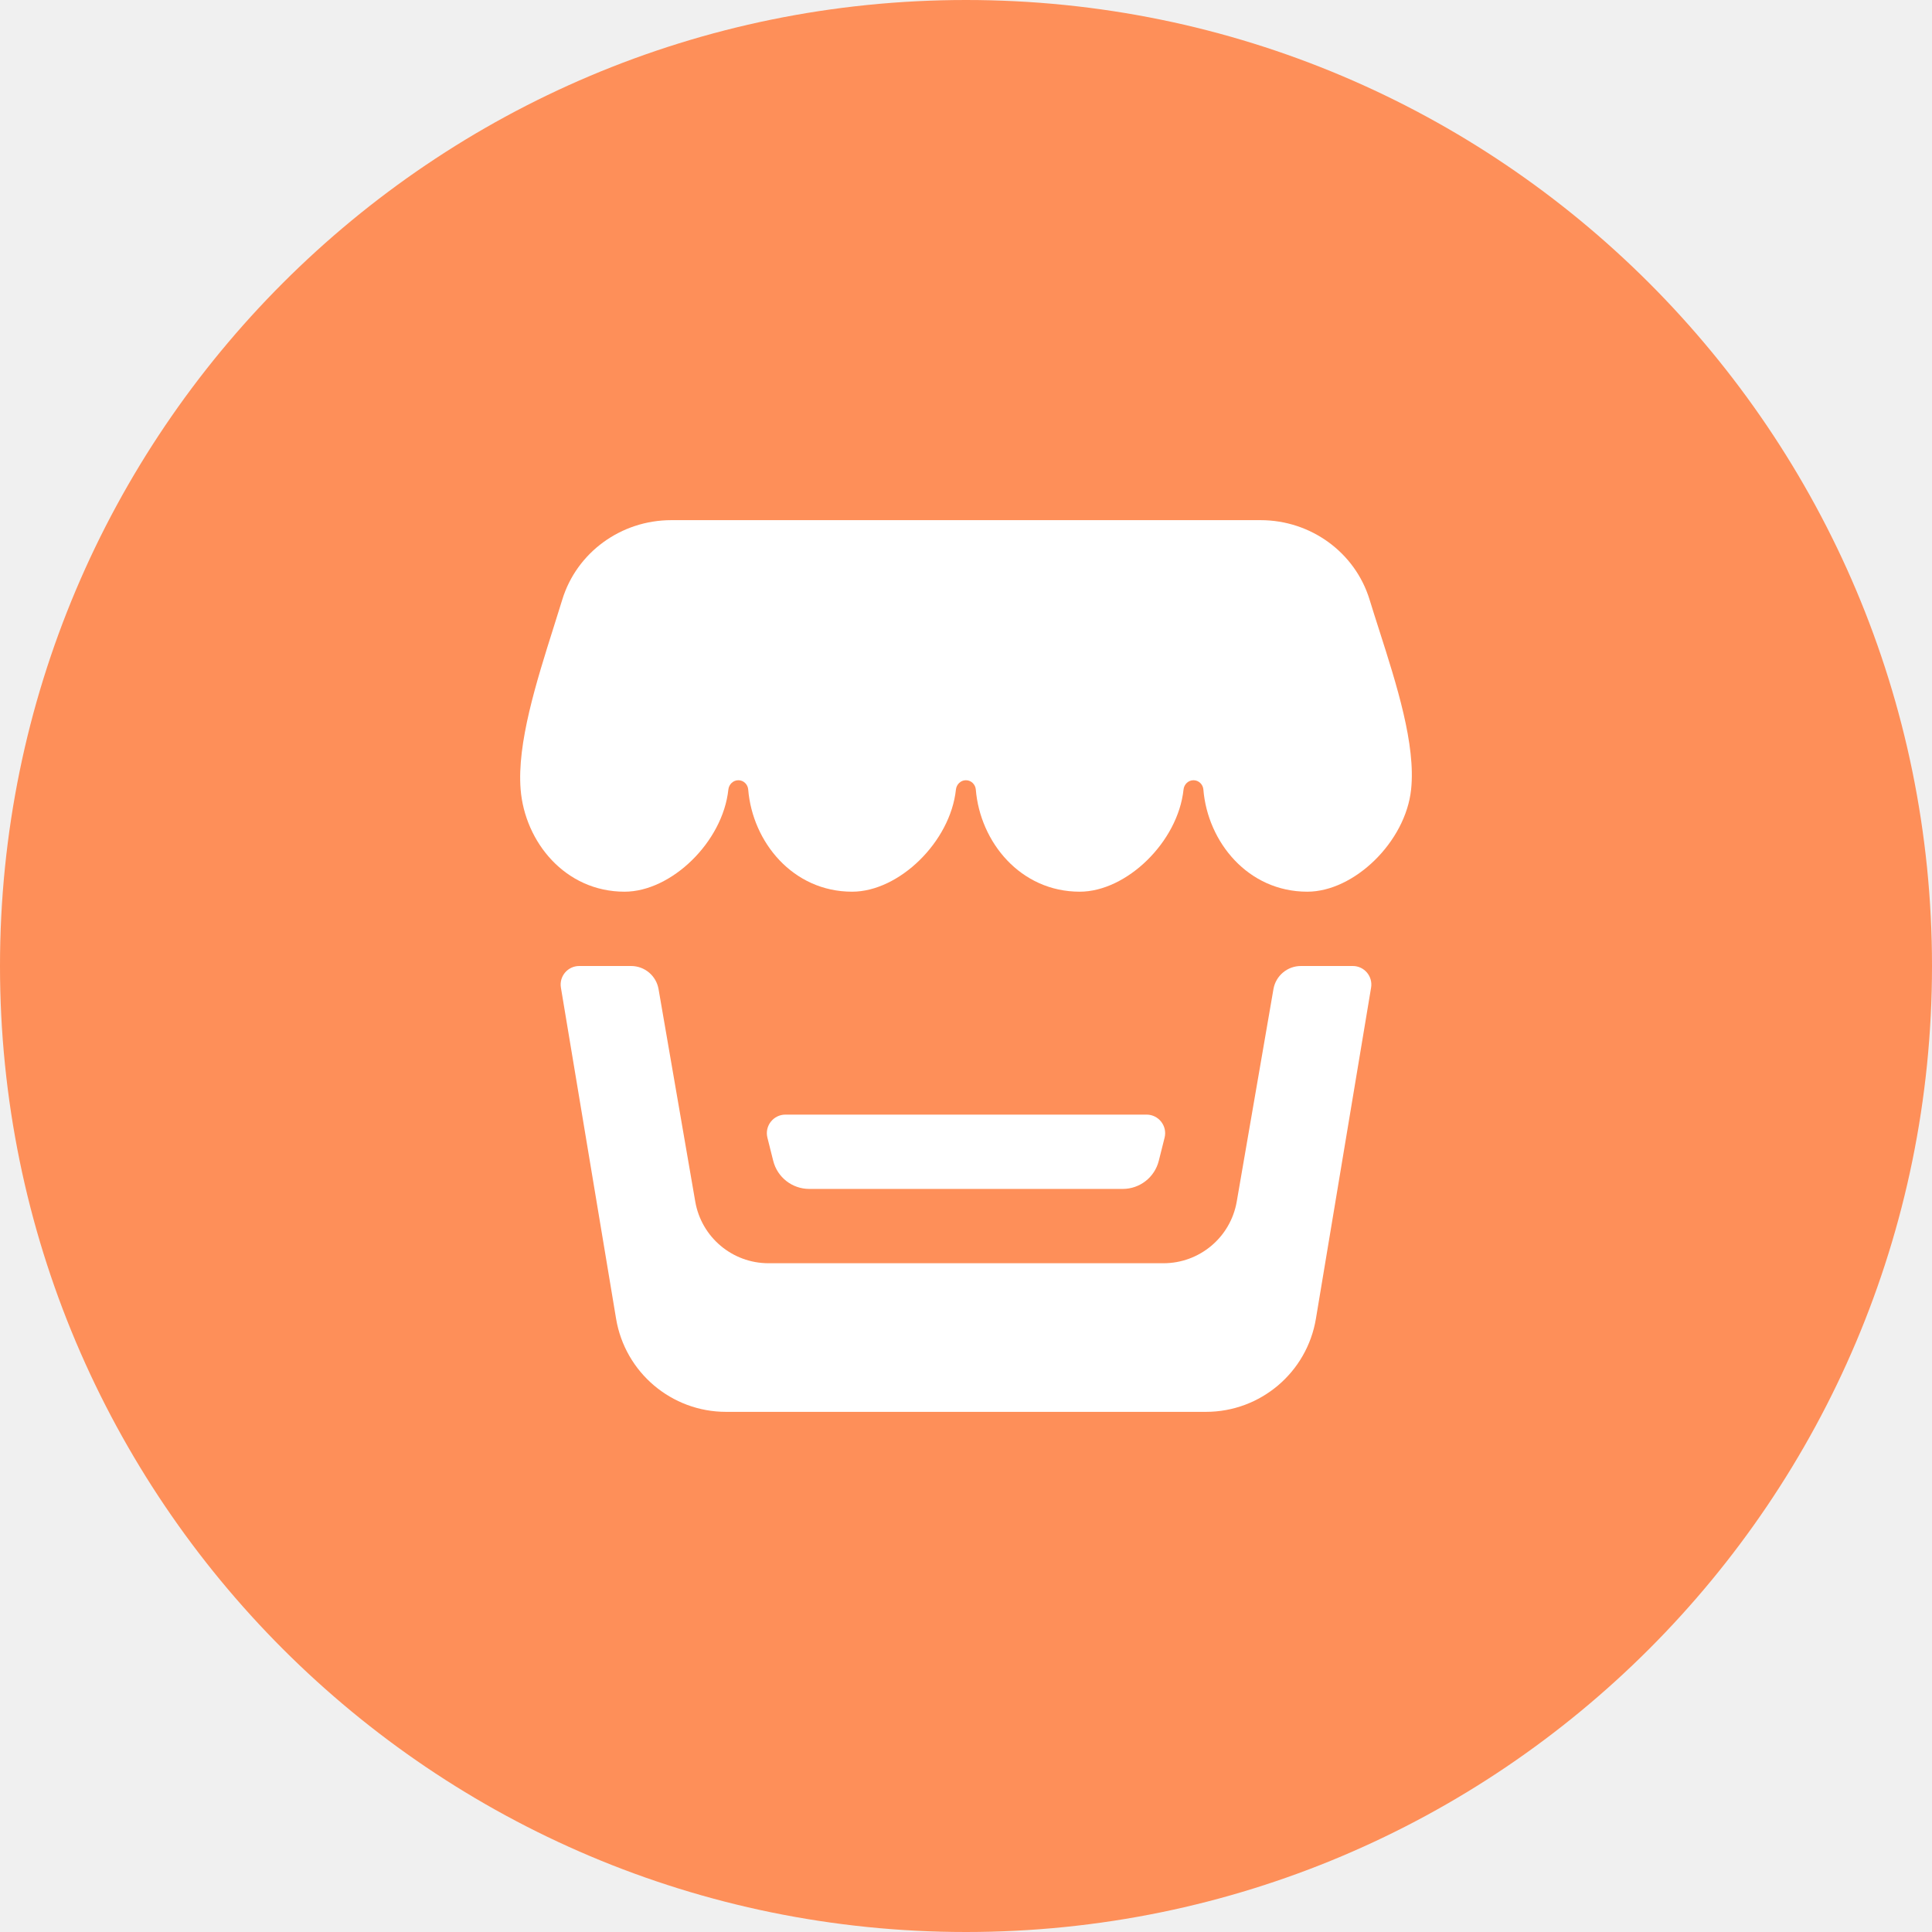
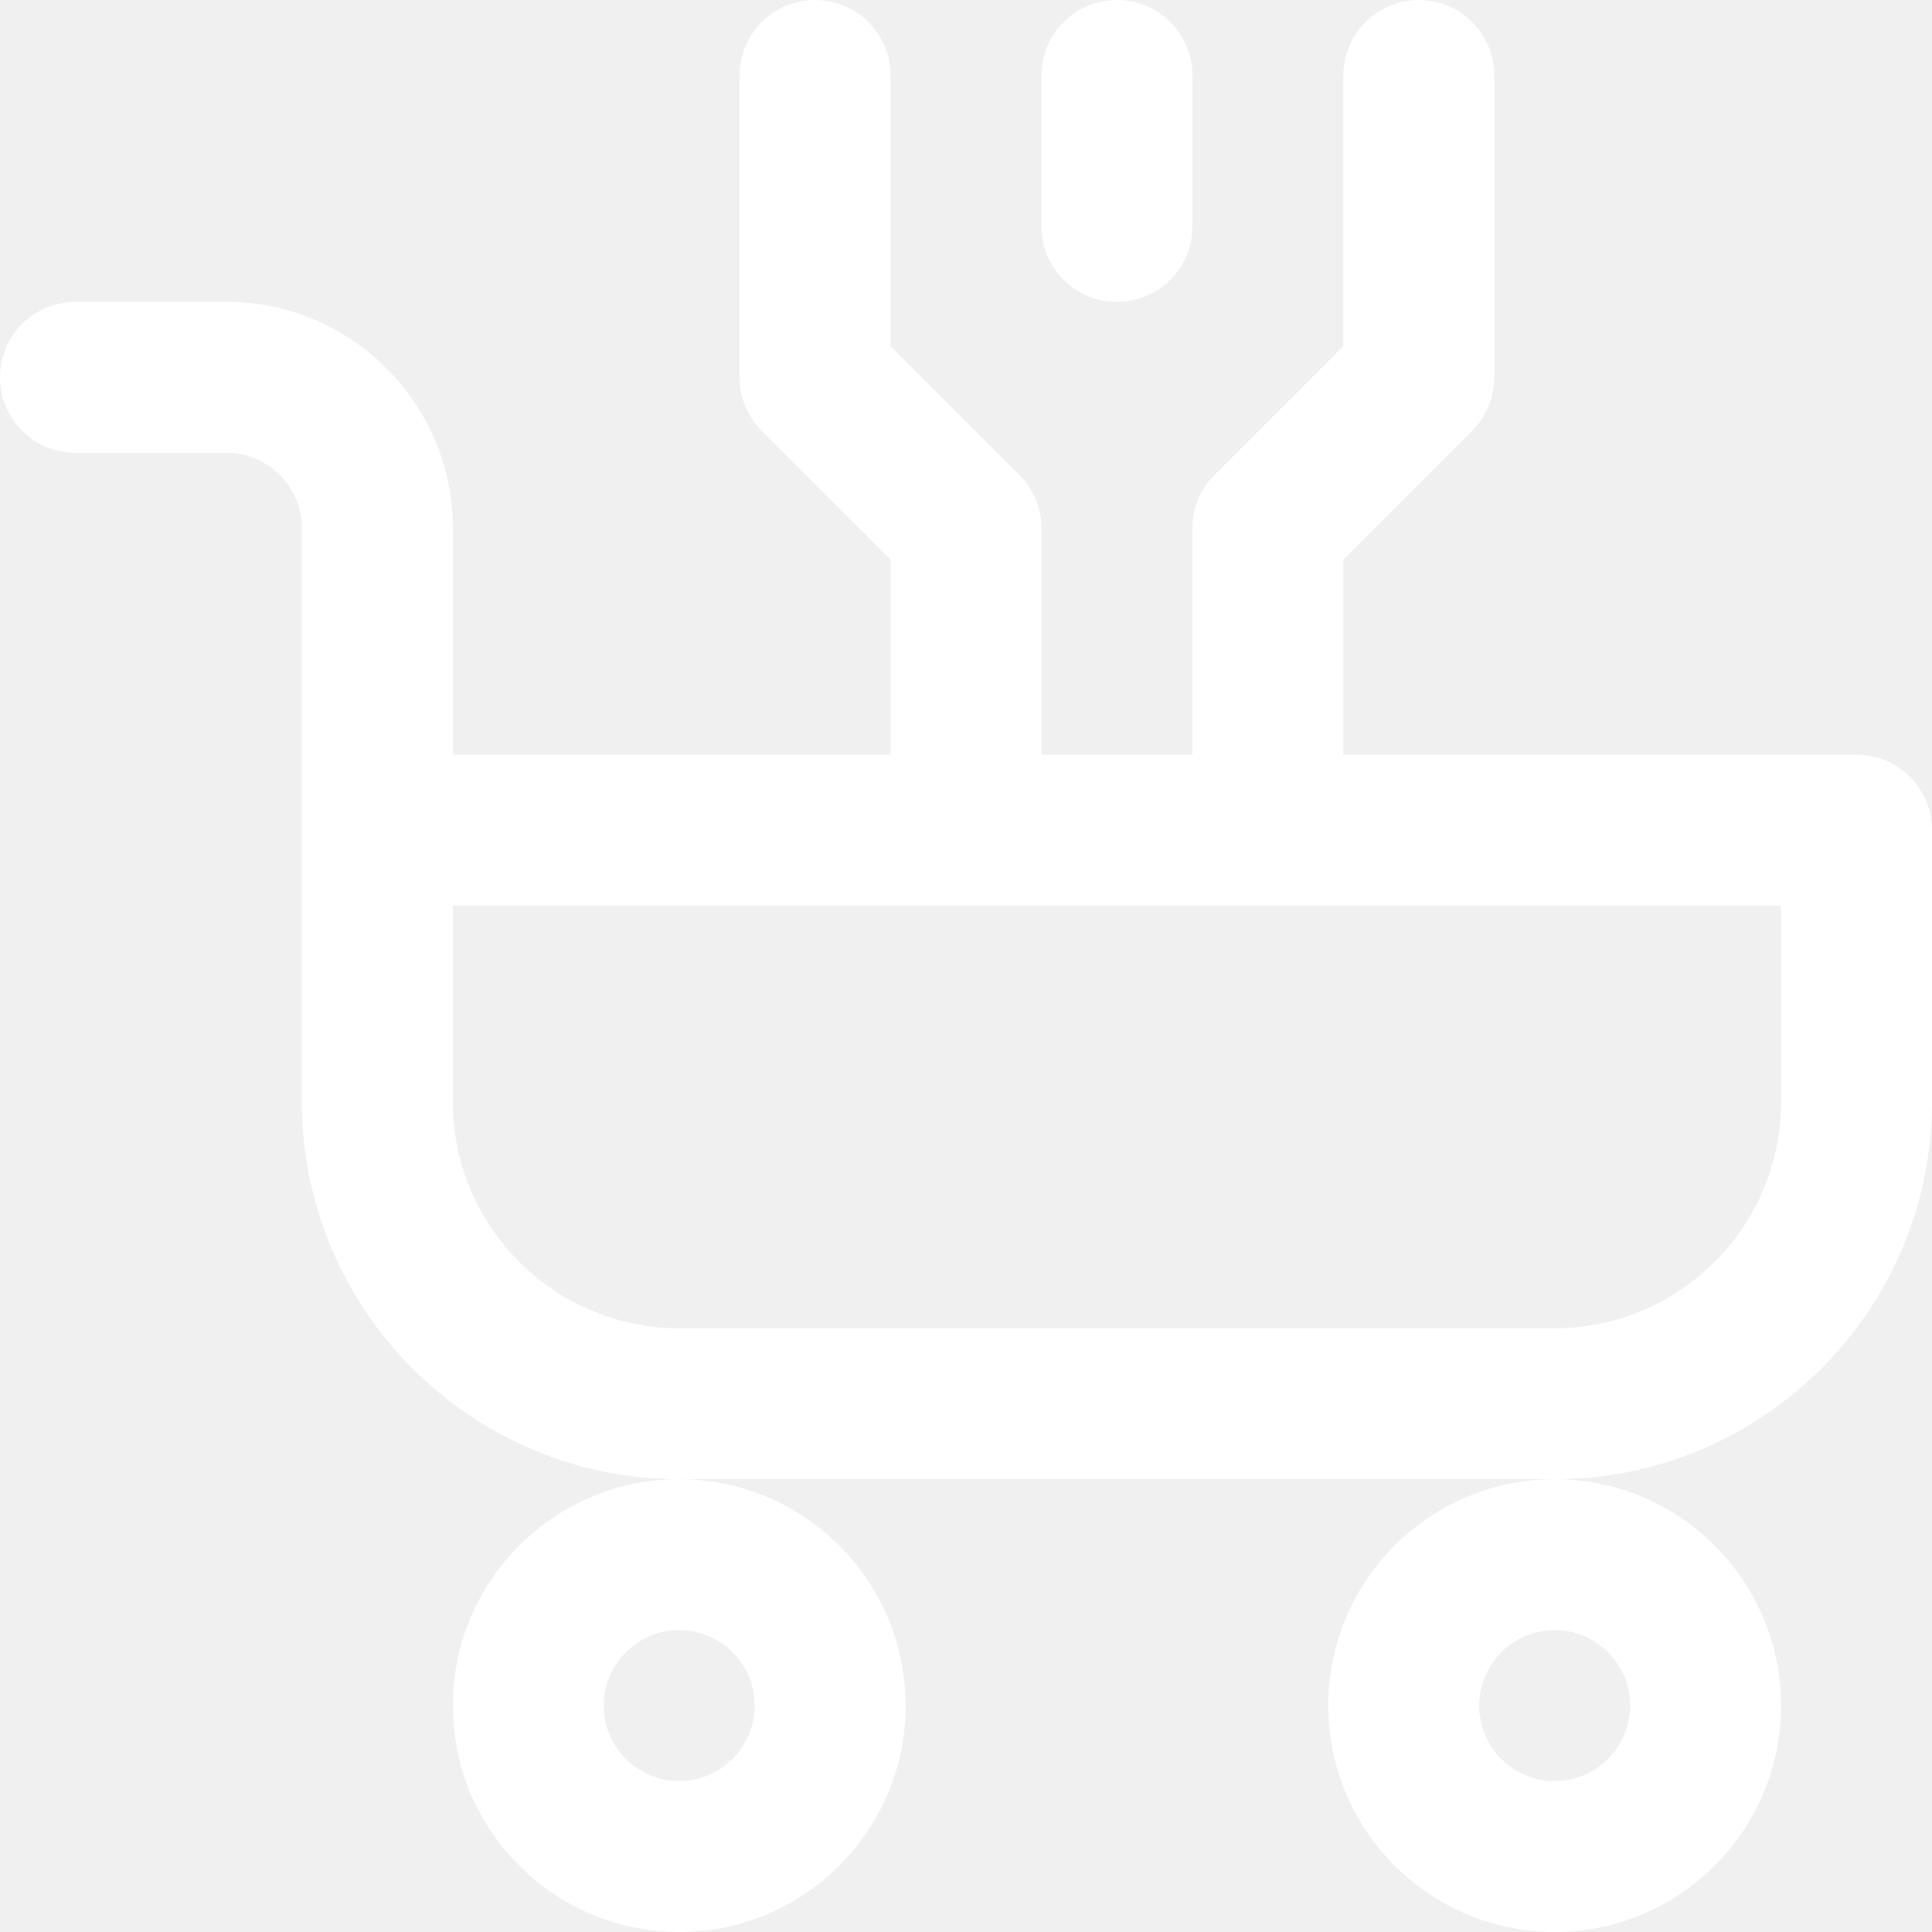
- <svg xmlns="http://www.w3.org/2000/svg" width="52" height="52" viewBox="0 0 52 52" fill="none">
-   <circle cx="26" cy="26" r="26" fill="#FE8F59" />
-   <path d="M15.134 16.138C15.523 14.869 16.715 14 18.068 14H33.928C35.281 14 36.473 14.869 36.862 16.138C36.944 16.405 37.032 16.682 37.123 16.965C37.591 18.428 38.108 20.043 37.98 21.25C37.83 22.662 36.446 24 35.186 24C33.589 24 32.504 22.662 32.389 21.25C32.378 21.112 32.264 21 32.123 21C31.982 21 31.869 21.112 31.855 21.25C31.705 22.662 30.32 24 29.061 24C27.463 24 26.379 22.662 26.264 21.25C26.252 21.112 26.139 21 25.998 21C25.857 21 25.744 21.112 25.729 21.25C25.579 22.662 24.195 24 22.935 24C21.338 24 20.254 22.662 20.138 21.25C20.127 21.112 20.014 21 19.873 21C19.732 21 19.619 21.112 19.604 21.25C19.454 22.662 18.069 24 16.81 24C15.212 24 14.128 22.662 14.013 21.25C13.912 20.015 14.434 18.36 14.905 16.87C14.984 16.62 15.061 16.376 15.134 16.138Z" fill="white" />
-   <path d="M16.986 26C17.351 26 17.663 26.263 17.725 26.622L18.713 32.341C18.879 33.3 19.711 34 20.684 34H31.316C32.289 34 33.121 33.3 33.287 32.341L34.275 26.622C34.337 26.263 34.649 26 35.014 26H36.41C36.719 26 36.954 26.277 36.903 26.582L35.418 35.493C35.177 36.94 33.925 38 32.459 38H19.541C18.075 38 16.823 36.94 16.582 35.493L15.097 26.582C15.046 26.277 15.281 26 15.59 26H16.986Z" fill="white" />
-   <path d="M20.655 30.621C20.576 30.306 20.815 30 21.14 30H30.86C31.185 30 31.424 30.306 31.345 30.621L31.189 31.242C31.078 31.688 30.678 32 30.219 32H21.781C21.322 32 20.922 31.688 20.811 31.242L20.655 30.621Z" fill="white" />
+ <svg xmlns="http://www.w3.org/2000/svg" id="cat_marketplaces" enable-background="new 0 0 512 512" height="52" style="fill:#fff;" viewBox="0 0 512 512" width="52">
+   <g>
+     <path d="m296 80c11.046 0 20-8.954 20-20v-40c0-11.046-8.954-20-20-20s-20 8.954-20 20v40c0 11.046 8.954 20 20 20z" />
+     <path d="m492 200h-136v-51.716l34.143-34.142c3.75-3.75 5.857-8.838 5.857-14.142v-80c0-11.046-8.954-20-20-20s-20 8.954-20 20v71.716l-34.143 34.142c-3.75 3.75-5.857 8.838-5.857 14.142v60h-40v-60c0-5.304-2.107-10.392-5.857-14.142l-34.143-34.142v-71.716c0-11.046-8.954-20-20-20s-20 8.954-20 20v80c0 5.304 2.107 10.392 5.857 14.142l34.143 34.142v51.716h-116v-60c0-33.084-26.916-60-60-60h-40c-11.046 0-20 8.954-20 20s8.954 20 20 20h40c11.028 0 20 8.972 20 20v152c0 55.14 44.859 100 100 100h232c55.141 0 100-44.86 100-100v-72c0-11.046-8.954-20-20-20zm-20 92c0 33.084-26.916 60-60 60h-232c-33.084 0-60-26.916-60-60v-52h352z" />
+     <path d="m120 452c0 33.084 26.916 60 60 60s60-26.916 60-60-26.916-60-60-60-60 26.916-60 60zm60-20c11.028 0 20 8.972 20 20s-8.972 20-20 20-20-8.972-20-20 8.972-20 20-20z" />
+     <path d="m352 452c0 33.084 26.916 60 60 60s60-26.916 60-60-26.916-60-60-60-60 26.916-60 60zm60-20c11.028 0 20 8.972 20 20s-8.972 20-20 20-20-8.972-20-20 8.972-20 20-20z" />
+   </g>
</svg>
